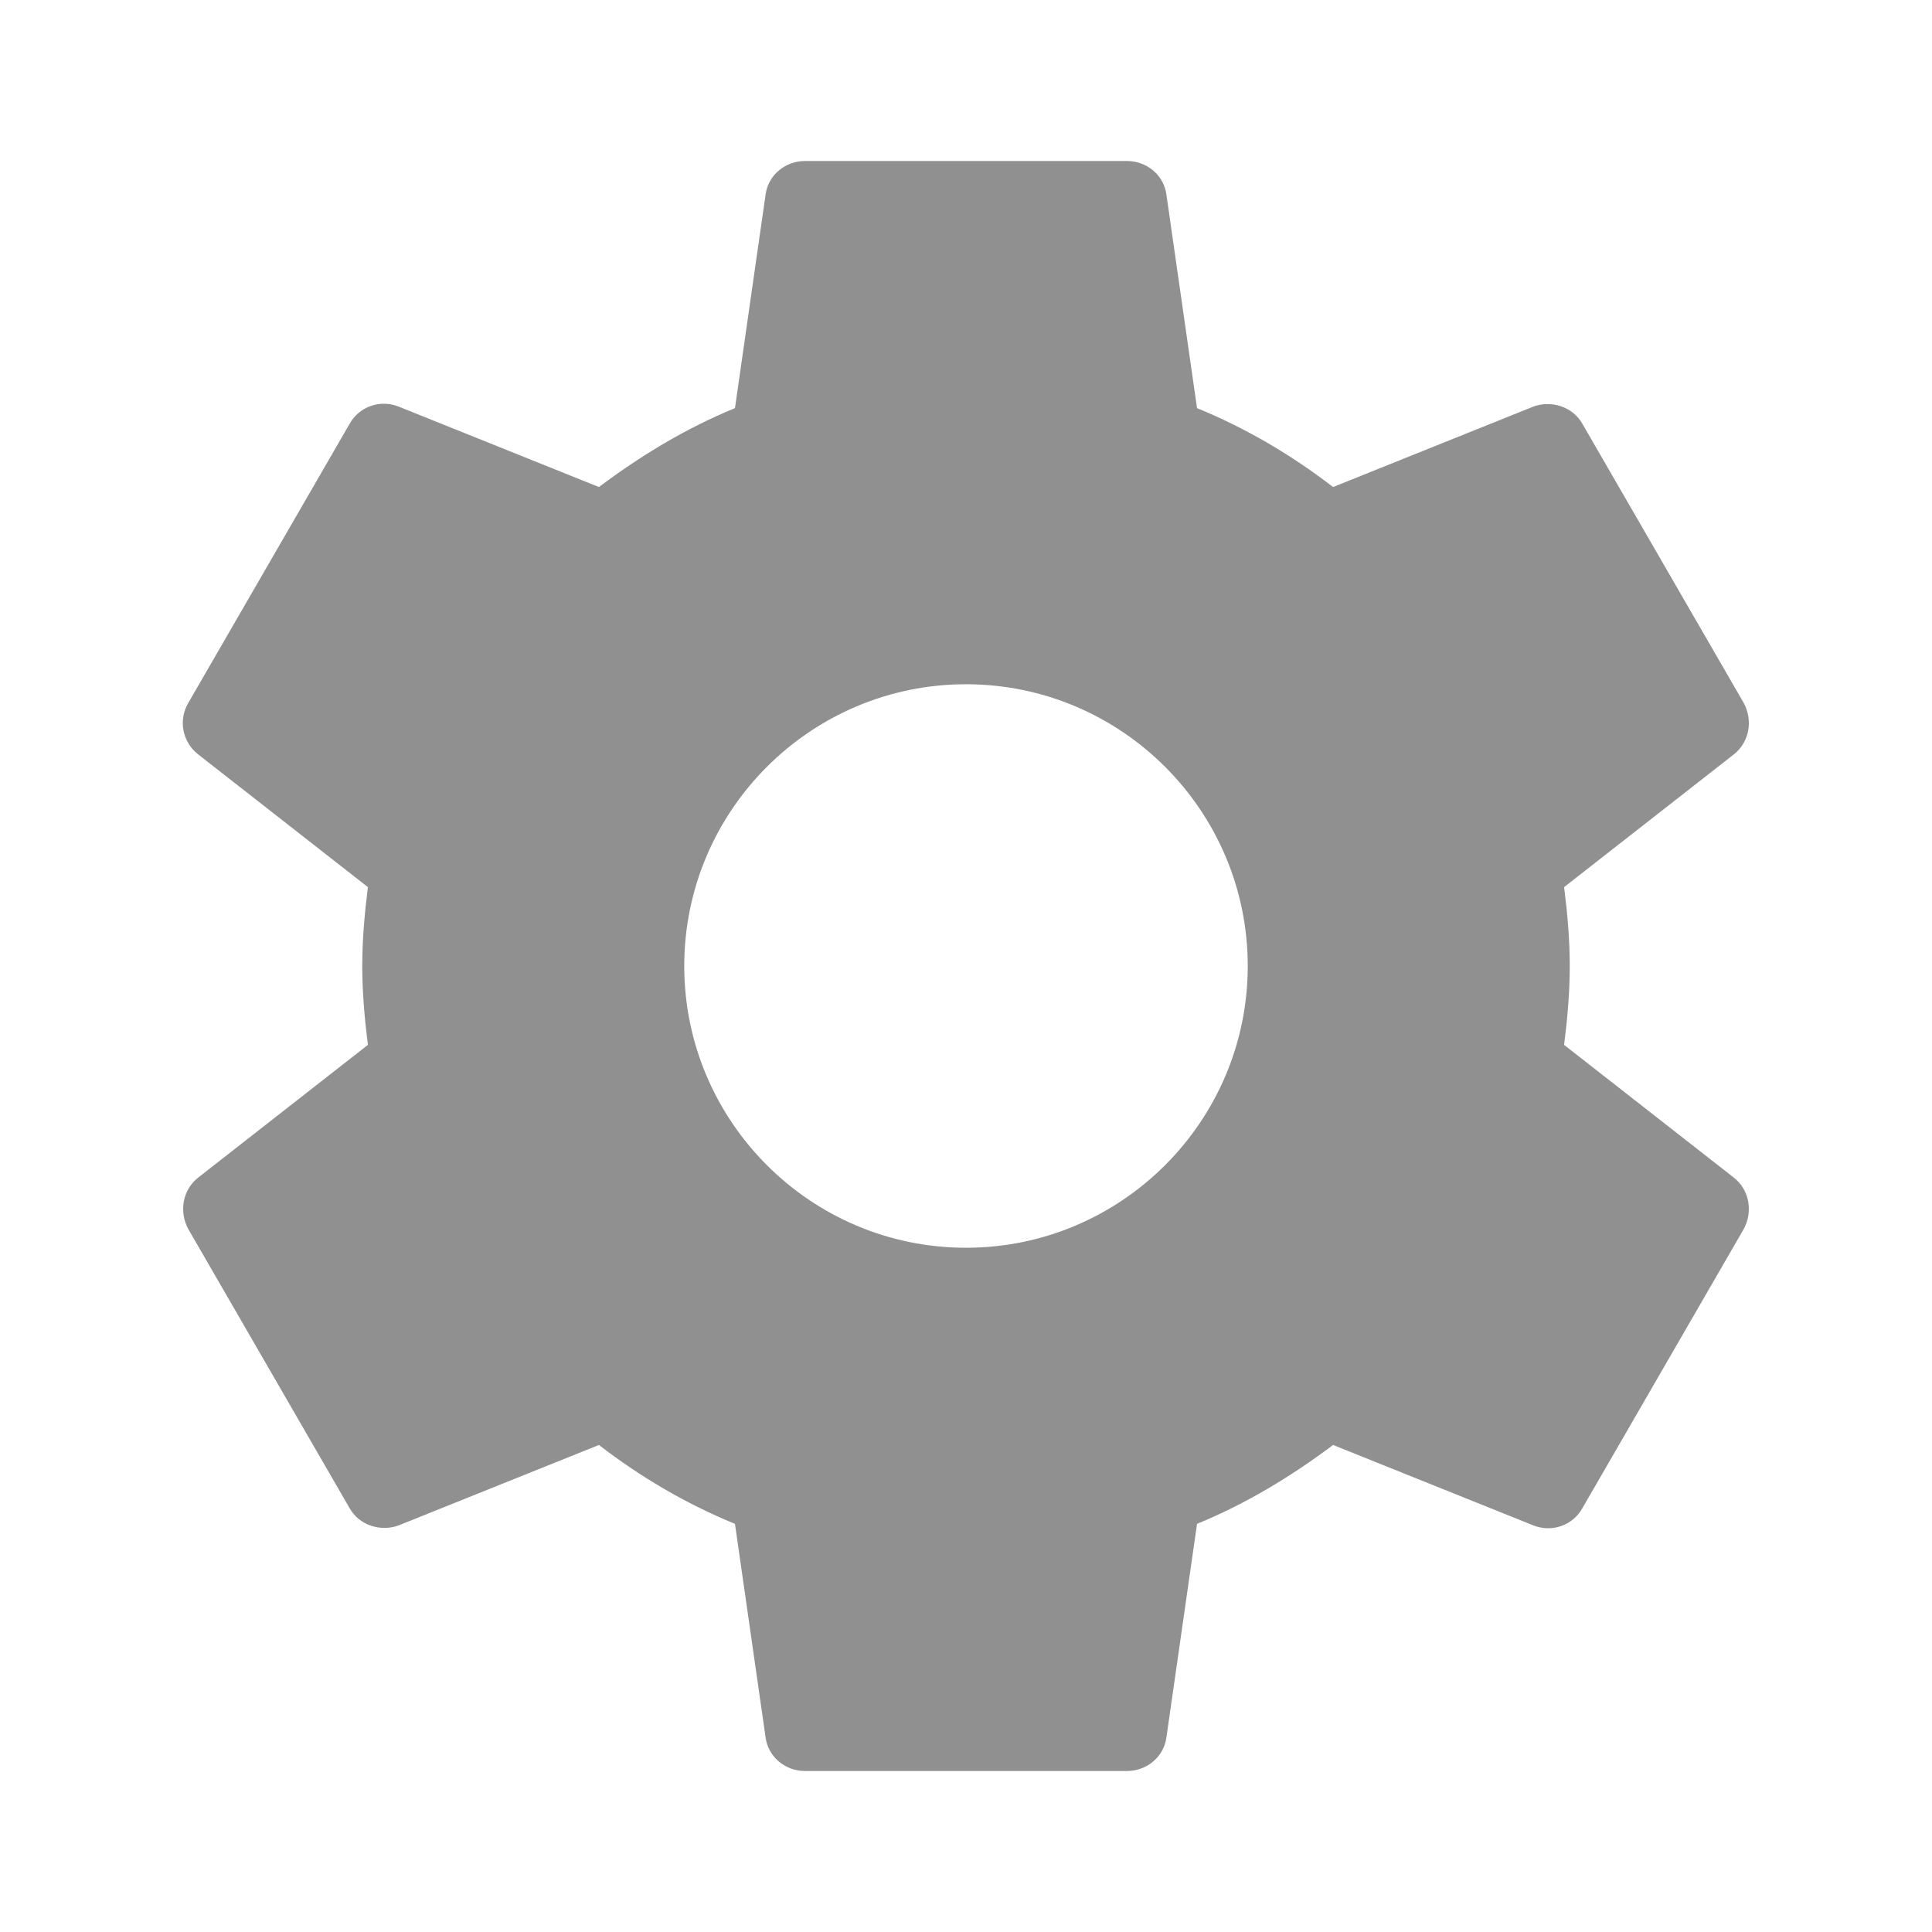
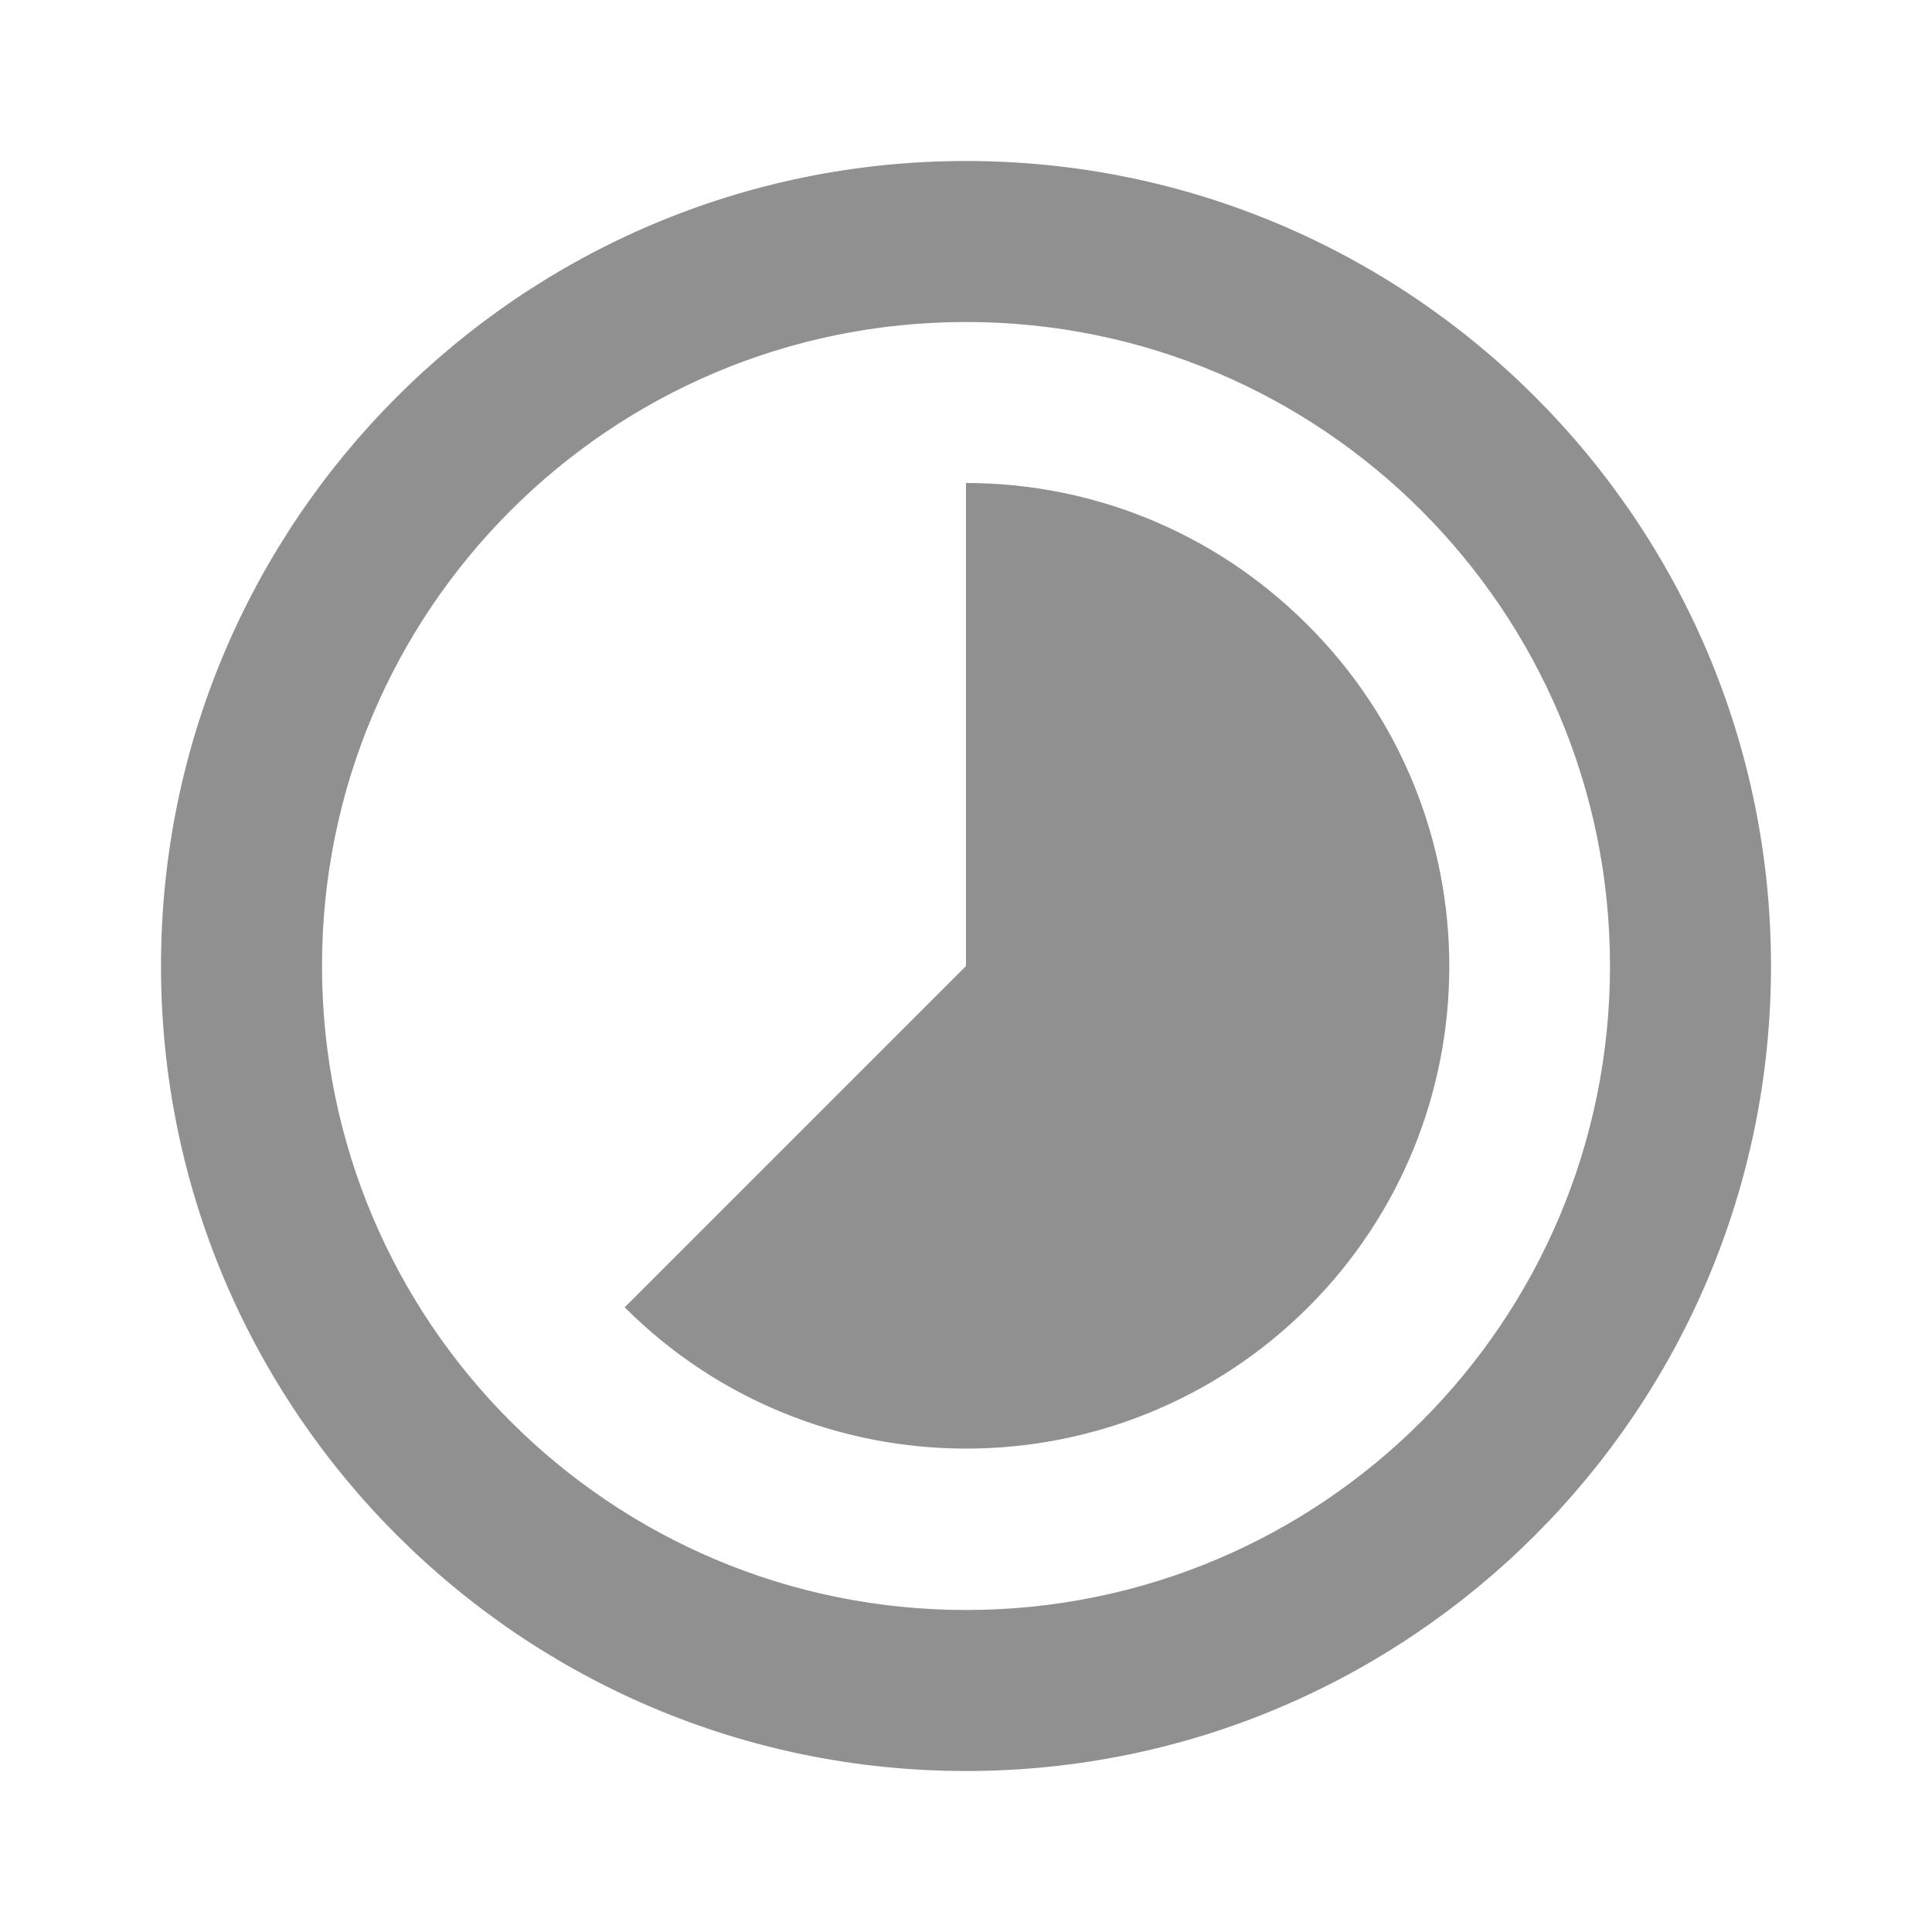
<svg xmlns="http://www.w3.org/2000/svg" height="24" viewBox="0 0 24 24" width="24">
-   <path fill="#909090" d="M19.43 12.98c.04-.32.07-.64.07-.98s-.03-.66-.07-.98l2.11-1.65c.19-.15.24-.42.12-.64l-2-3.46c-.12-.22-.39-.3-.61-.22l-2.49 1c-.52-.4-1.08-.73-1.69-.98l-.38-2.65C14.46 2.18 14.25 2 14 2h-4c-.25 0-.46.18-.49.42l-.38 2.65c-.61.25-1.17.59-1.69.98l-2.49-1c-.23-.09-.49 0-.61.22l-2 3.46c-.13.22-.07.49.12.64l2.11 1.65c-.04.32-.07.65-.07.98s.03.66.07.98l-2.11 1.65c-.19.15-.24.42-.12.64l2 3.46c.12.22.39.3.61.22l2.49-1c.52.4 1.08.73 1.69.98l.38 2.65c.03.24.24.42.49.42h4c.25 0 .46-.18.49-.42l.38-2.65c.61-.25 1.17-.59 1.69-.98l2.49 1c.23.09.49 0 .61-.22l2-3.46c.12-.22.07-.49-.12-.64l-2.11-1.65zM12 15.5c-1.93 0-3.5-1.57-3.5-3.5s1.57-3.5 3.5-3.5 3.5 1.57 3.5 3.5-1.57 3.5-3.5 3.5z" />
+   <path fill="#909090" d="M16.24 7.76C15.07 6.59 13.54 6 12 6v6l-4.24 4.24c2.34 2.34 6.14 2.34 8.49 0 2.34-2.34 2.34-6.14-.01-8.48zM12 2C6.48 2 2 6.48 2 12s4.48 10 10 10 10-4.48 10-10S17.52 2 12 2zm0 18c-4.42 0-8-3.58-8-8s3.58-8 8-8 8 3.58 8 8-3.58 8-8 8z" />
</svg>
